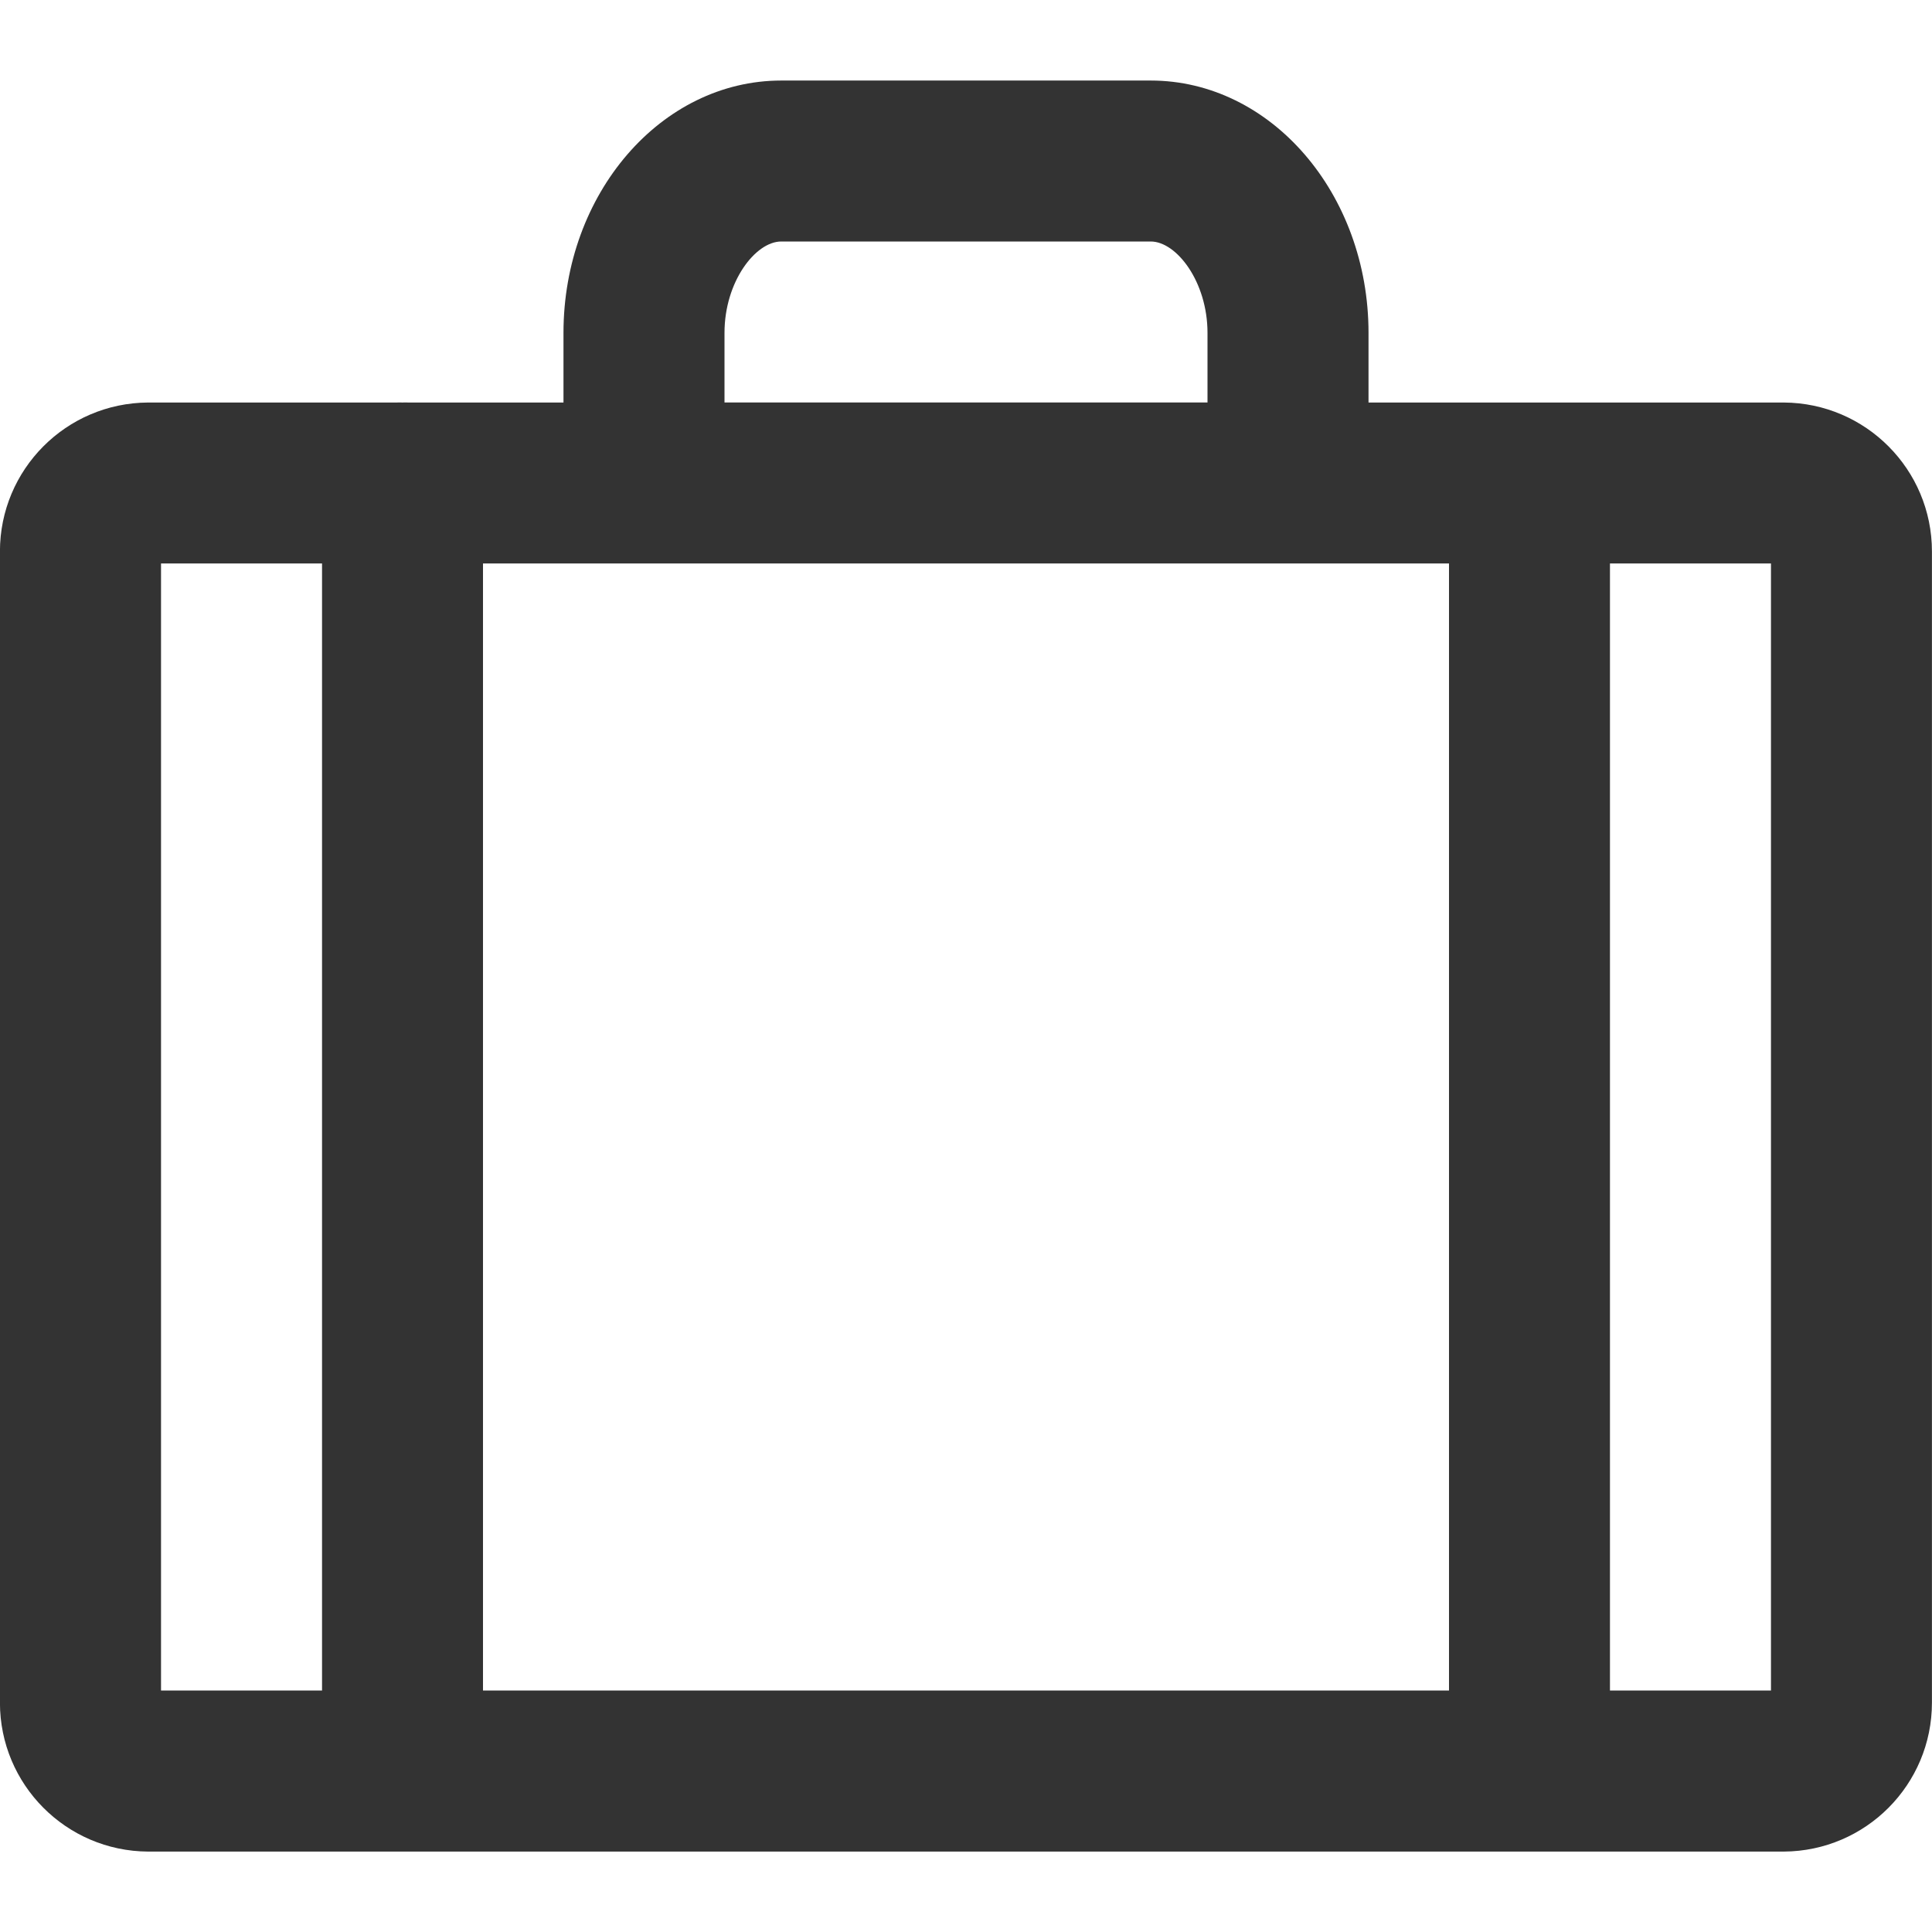
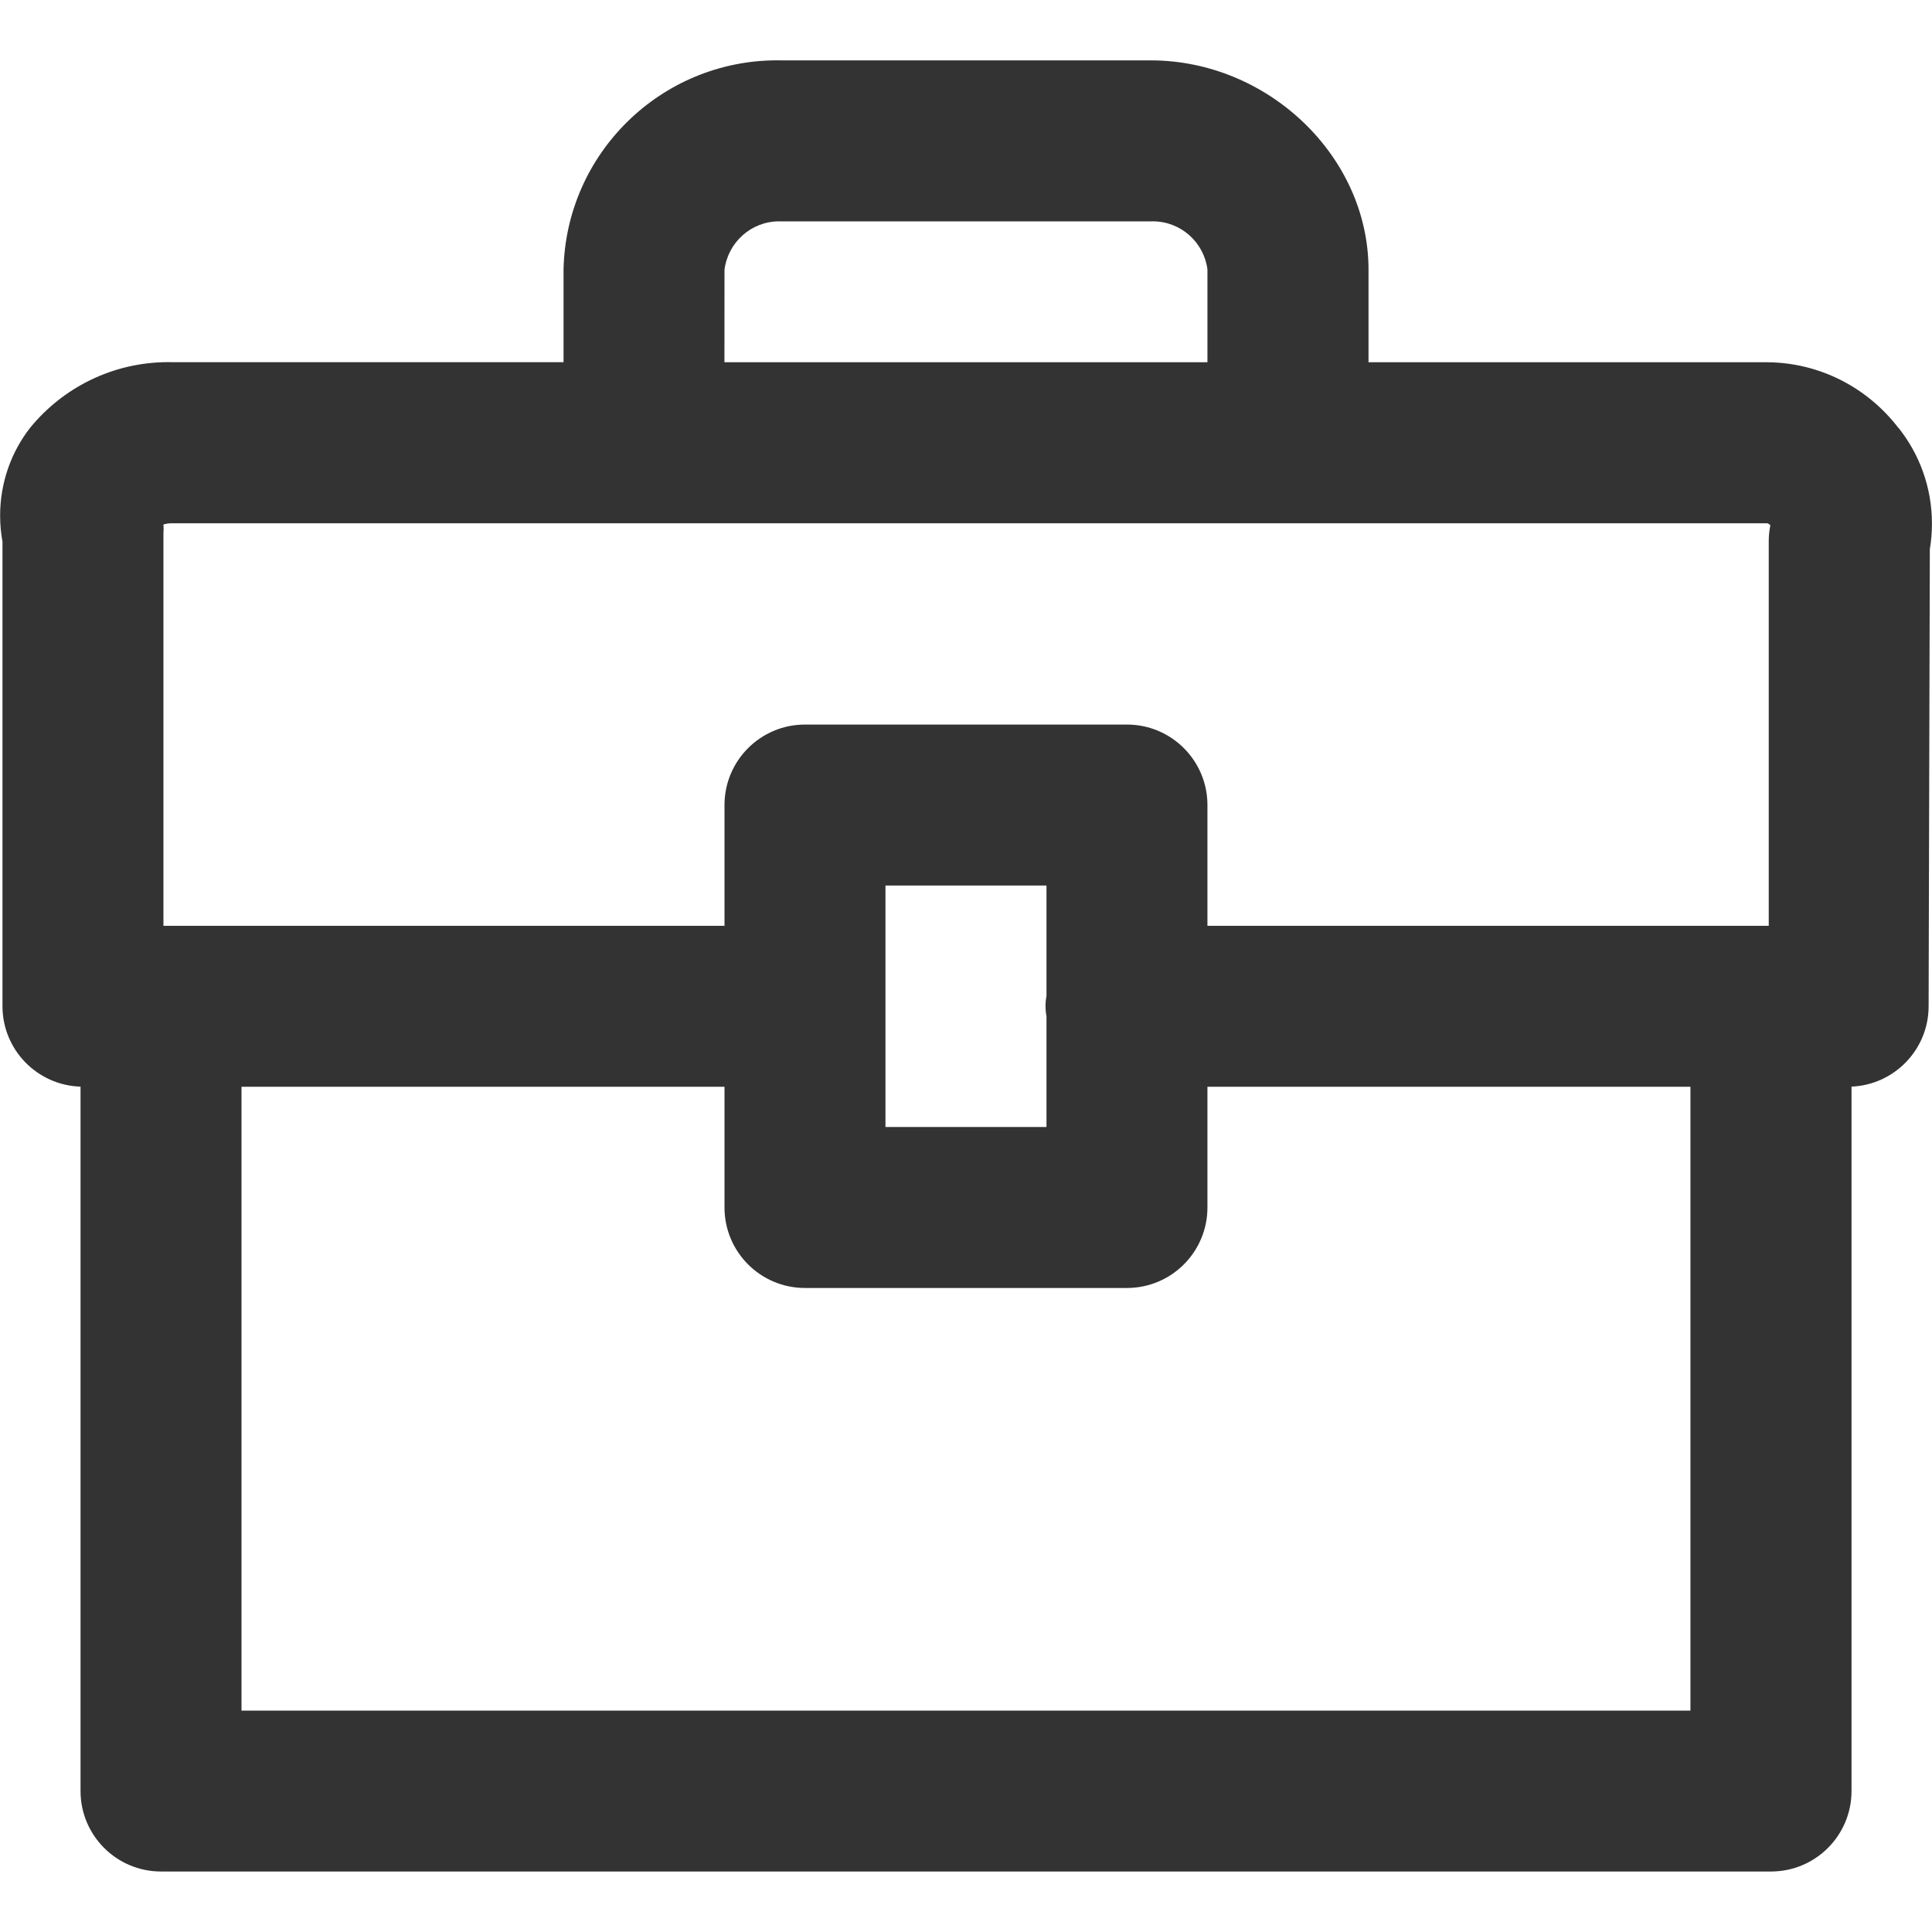
<svg xmlns="http://www.w3.org/2000/svg" version="1.1" width="32" height="32" viewBox="0 0 32 32">
-   <path fill="#333" d="M29.547 6.667h-6.88v-1.153c0-2.307-1.617-4.18-3.607-4.18h-6.12c-1.99 0-3.607 1.873-3.607 4.18v1.153h-2.57c-0.014-0.001-0.031-0.001-0.048-0.001s-0.034 0-0.051 0.001l0.002-0c-0.014-0.001-0.031-0.001-0.048-0.001s-0.034 0-0.051 0.001l0.002-0h-4.117c-1.357 0.008-2.453 1.109-2.453 2.467 0 0.002 0 0.005 0 0.007v-0 19.053c0 0.002 0 0.004 0 0.007 0 1.358 1.097 2.459 2.453 2.467h27.094c1.357-0.008 2.453-1.109 2.453-2.467 0-0.002 0-0.005 0-0.007v0-19.053c0-0.002 0-0.004 0-0.007 0-1.358-1.097-2.459-2.453-2.467h-0.001zM24 9.333v18.667h-16v-18.667zM12 5.513c0-0.847 0.513-1.513 0.94-1.513h6.12c0.427 0 0.94 0.667 0.94 1.513v1.153h-8zM2.667 9.333h2.667v18.667h-2.667zM29.333 28h-2.667v-18.667h2.667z" />
+   <path fill="#333" d="M31.443 7.087c-0.503-0.656-1.285-1.078-2.165-1.087h-6.611v-1.533c0-1.88-1.667-3.467-3.607-3.467h-6.12c-0.019-0-0.042-0.001-0.064-0.001-1.93 0-3.5 1.543-3.542 3.463l-0 0.004v1.533h-6.483c-0.018-0-0.040-0.001-0.062-0.001-0.922 0-1.746 0.423-2.288 1.085l-0.004 0.005c-0.309 0.397-0.495 0.903-0.495 1.452 0 0.151 0.014 0.299 0.041 0.442l-0.002-0.015v7.697c0 0 0 0 0 0.001 0 0.722 0.574 1.31 1.291 1.333l0.002 0v11.667c0 0.736 0.597 1.333 1.333 1.333v0h26.667c0.736 0 1.333-0.597 1.333-1.333v0-11.667c0.712-0.031 1.277-0.616 1.277-1.332 0-0 0-0.001 0-0.001v0l0.020-7.57c0.022-0.127 0.035-0.273 0.035-0.422 0-0.603-0.209-1.157-0.559-1.593l0.004 0.005zM12 4.467c0.058-0.454 0.442-0.801 0.906-0.801 0.012 0 0.024 0 0.035 0.001l-0.002-0h6.12c0.010-0 0.022-0.001 0.034-0.001 0.465 0 0.848 0.347 0.906 0.796l0 0.005v1.533h-8zM2.85 8.667h26.423c0.020 0.007 0.036 0.019 0.050 0.033l0 0c-0.016 0.076-0.026 0.163-0.027 0.253v6.381h-9.297v-2c0-0.736-0.597-1.333-1.333-1.333v0h-5.333c-0.736 0-1.333 0.597-1.333 1.333v0 2h-9.293v-6.503c0.002-0.021 0.003-0.046 0.003-0.072s-0.001-0.050-0.003-0.075l0 0.003c0.042-0.013 0.090-0.020 0.14-0.020 0.001 0 0.002 0 0.003 0h-0zM17.333 16.837v1.83h-2.667v-4h2.667v1.83c-0.010 0.050-0.016 0.108-0.016 0.167s0.006 0.117 0.017 0.172l-0.001-0.006zM4 28.333v-10.333h8v2c0 0.736 0.597 1.333 1.333 1.333v0h5.333c0.736 0 1.333-0.597 1.333-1.333v0-2h8v10.333z" />
</svg>
